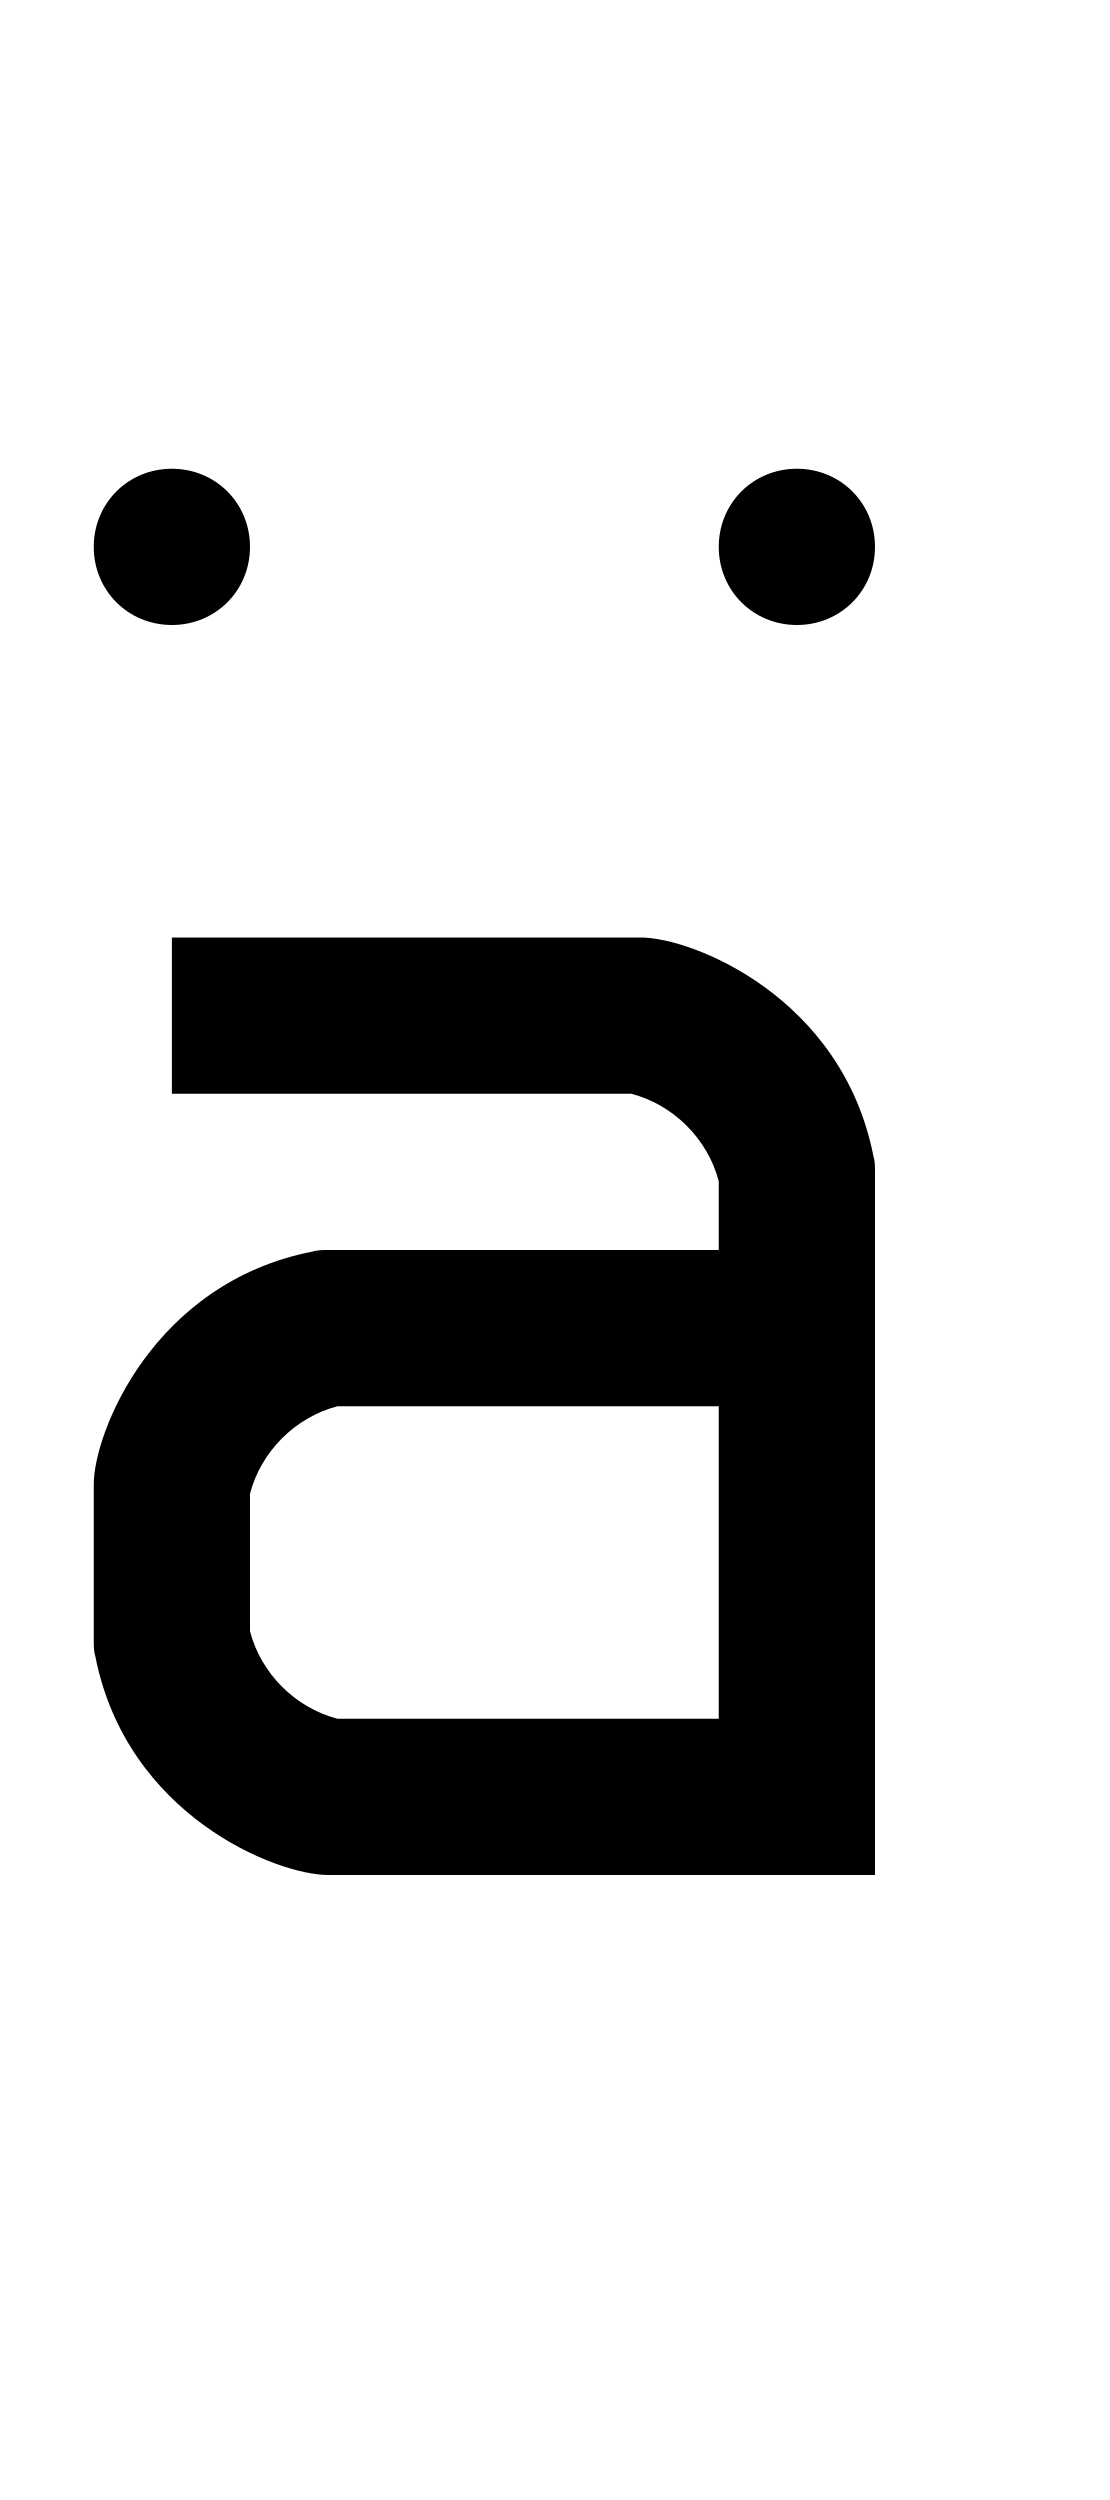
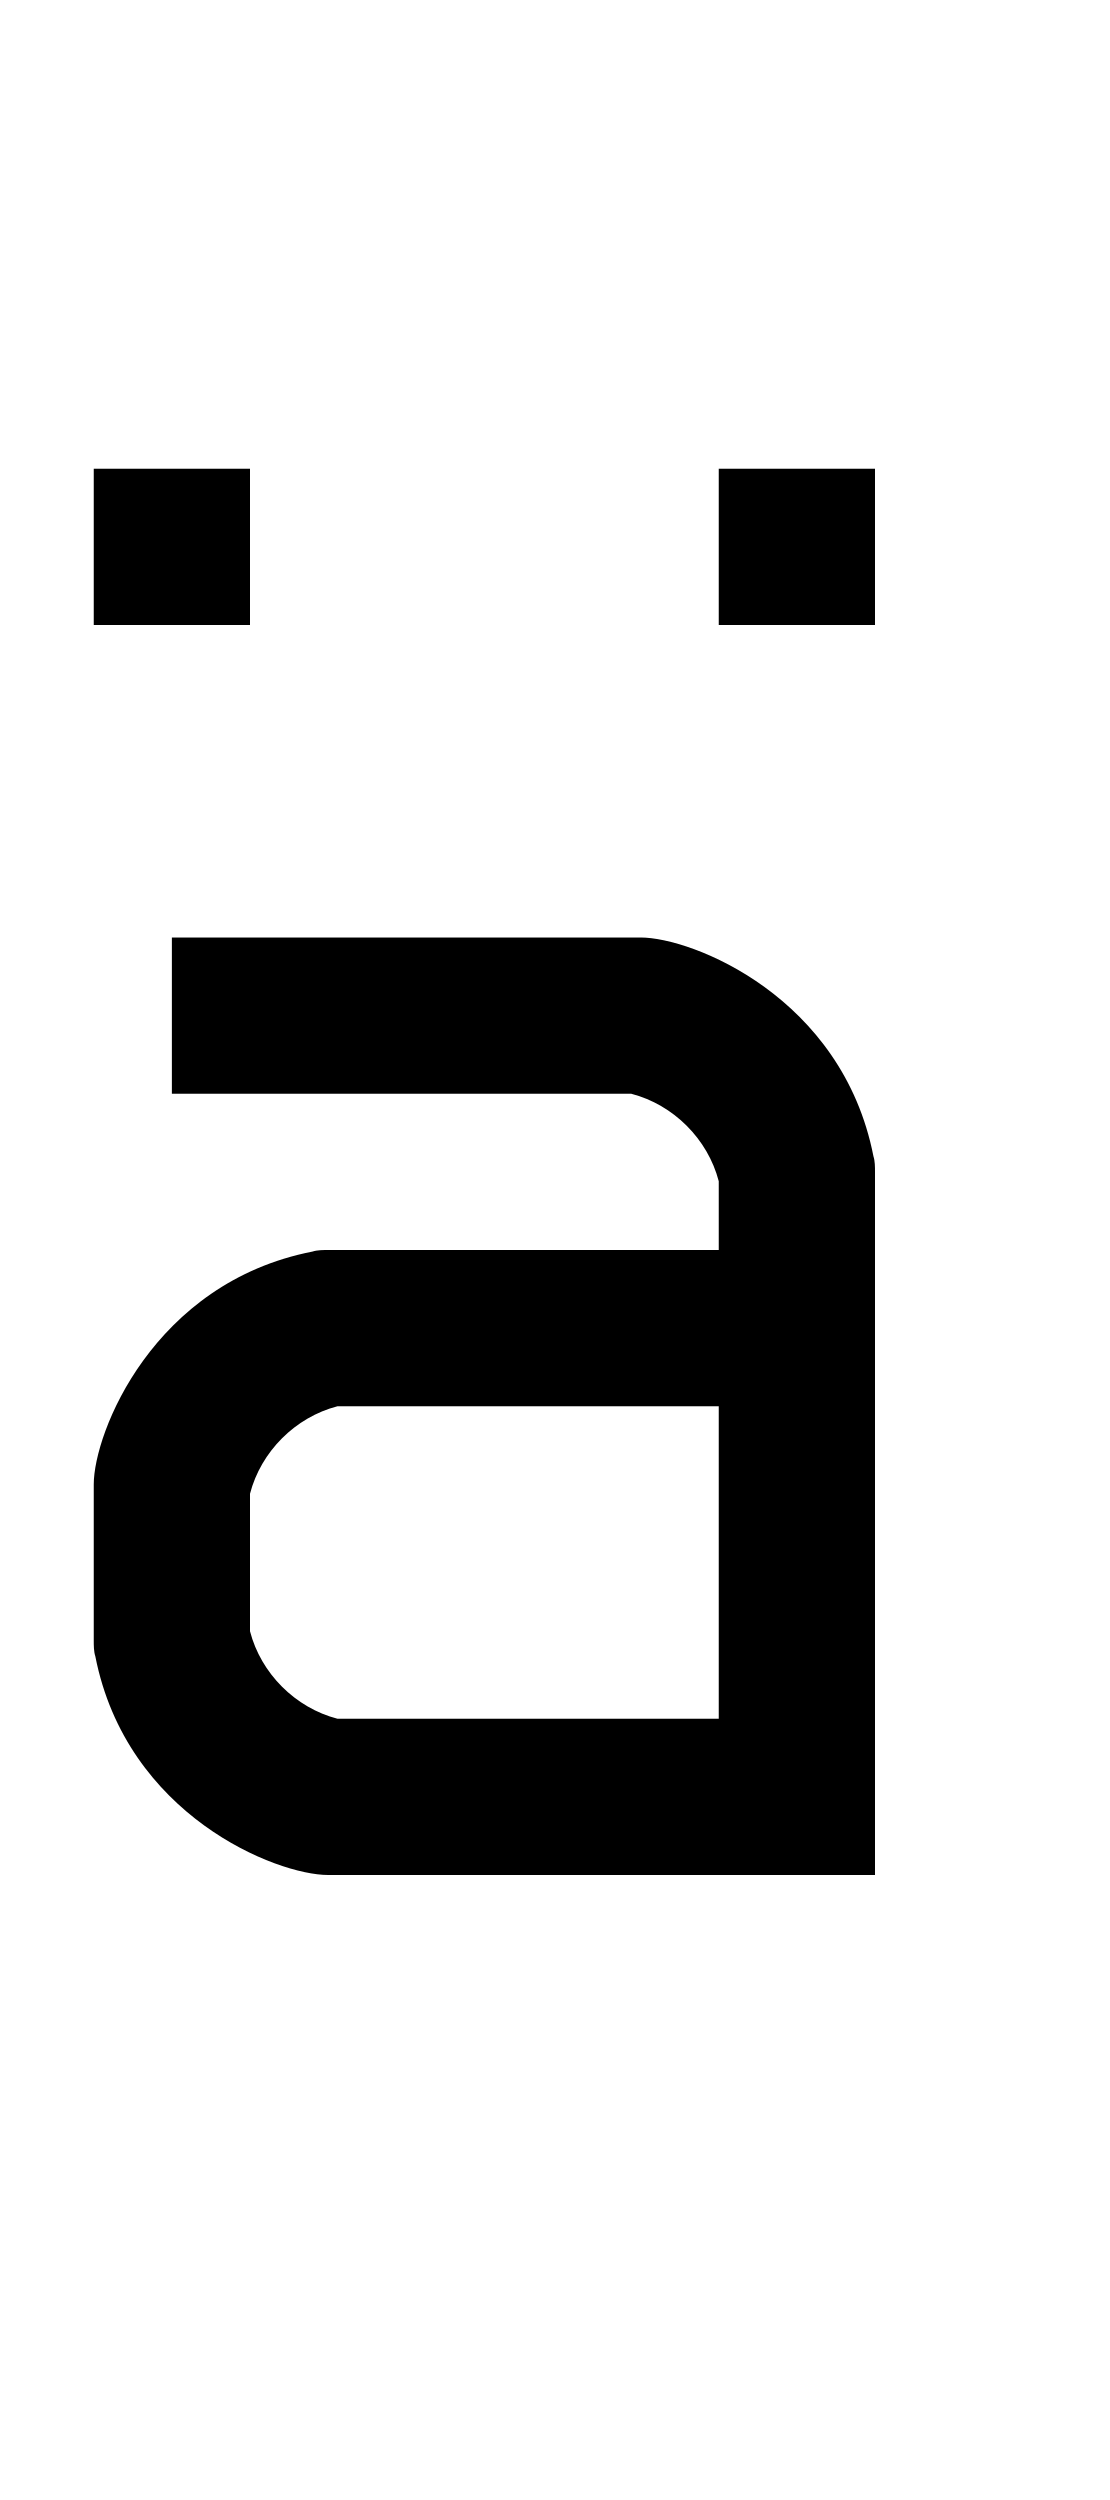
<svg xmlns="http://www.w3.org/2000/svg" version="1.1" viewBox="-10 0 710 1600">
-   <path fill="currentColor" d="M550 350c0 28 -22 50 -50 50s-50 -22 -50 -50s22 -50 50 -50s50 22 50 50zM150 350c0 28 -22 50 -50 50s-50 -22 -50 -50s22 -50 50 -50s50 22 50 50zM450 1100v-200h-244c-27 7 -49 29 -56 56v88c7 27 29 49 56 56h244zM100 700v-100h300c33 0 129 38 149 140 c1 3 1 7 1 10v200v250h-350c-33 0 -129 -38 -149 -140c-1 -3 -1 -7 -1 -10v-100c0 -33 38 -129 140 -149c3 -1 7 -1 10 -1h250v-44c-7 -27 -29 -49 -56 -56h-294z" />
+   <path fill="currentColor" d="M450 300h100v100h-100v-100zM50 300h100v100h-100v-100zM450 1100v-200h-244c-27 7 -49 29 -56 56v88c7 27 29 49 56 56h244zM100 700v-100h300c33 0 129 38 149 140c1 3 1 7 1 10v200v250h-350c-33 0 -129 -38 -149 -140c-1 -3 -1 -7 -1 -10v-100 c0 -33 38 -129 140 -149c3 -1 7 -1 10 -1h250v-44c-7 -27 -29 -49 -56 -56h-294z" />
</svg>
